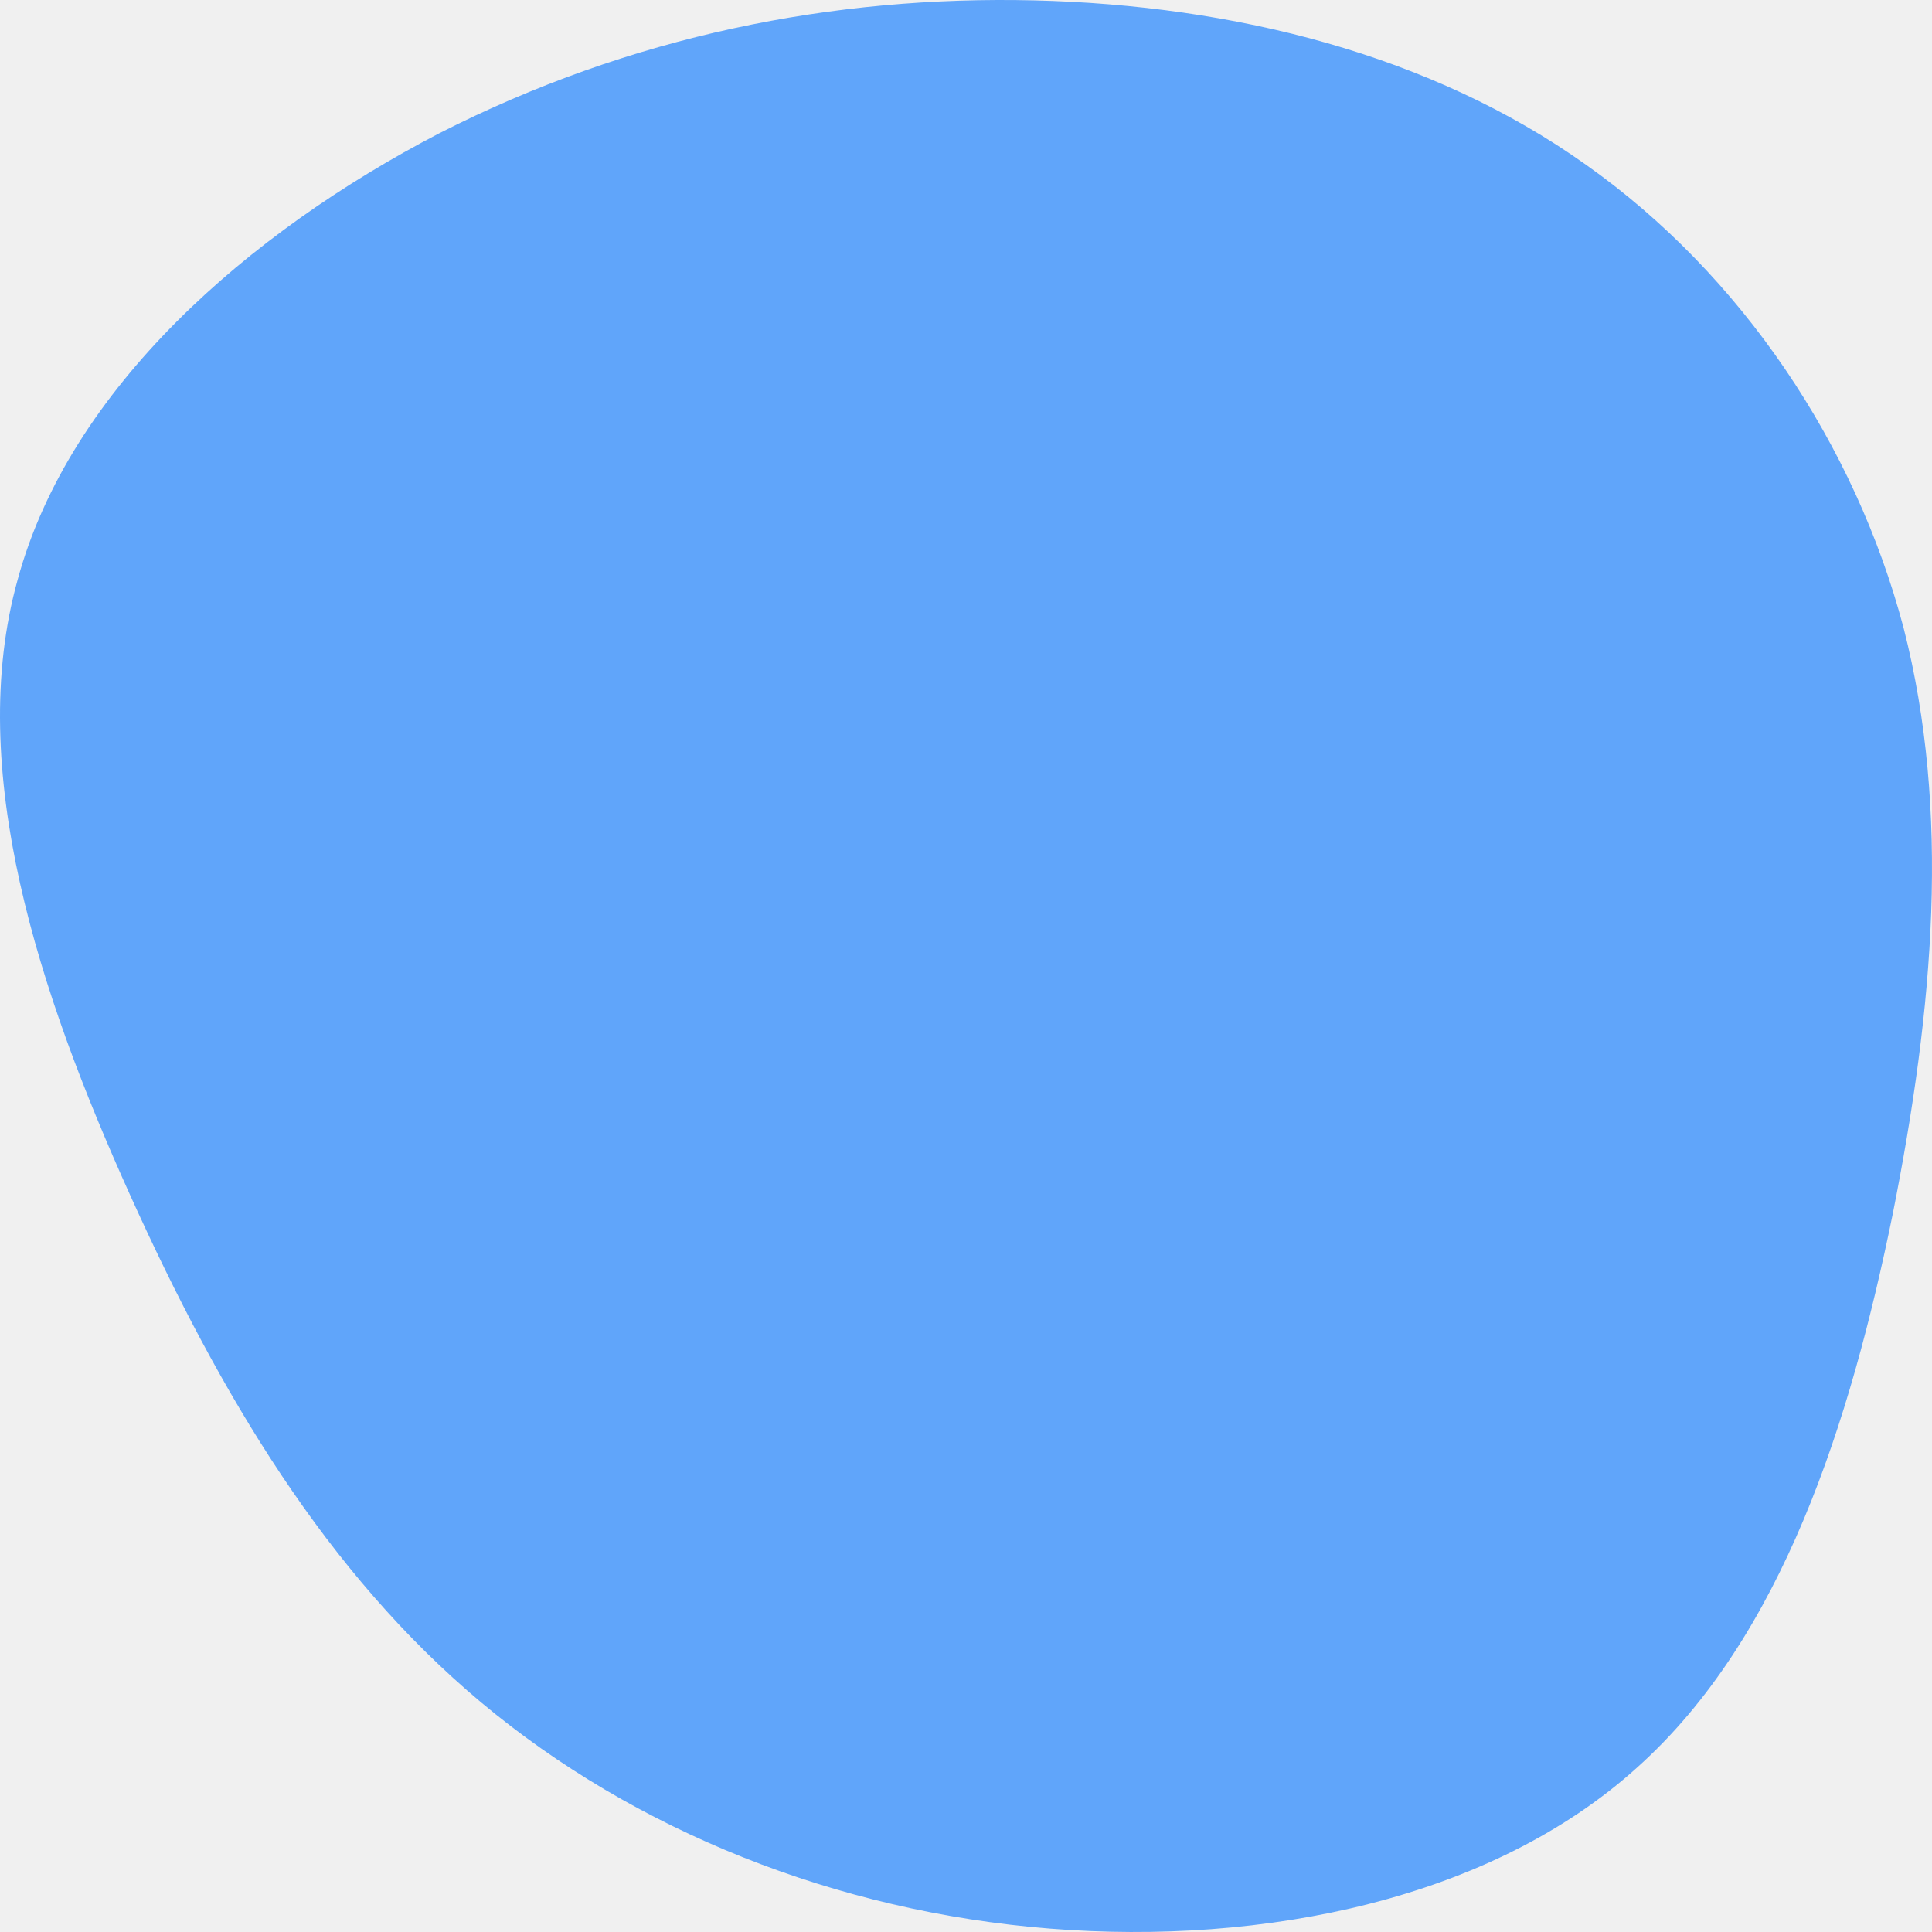
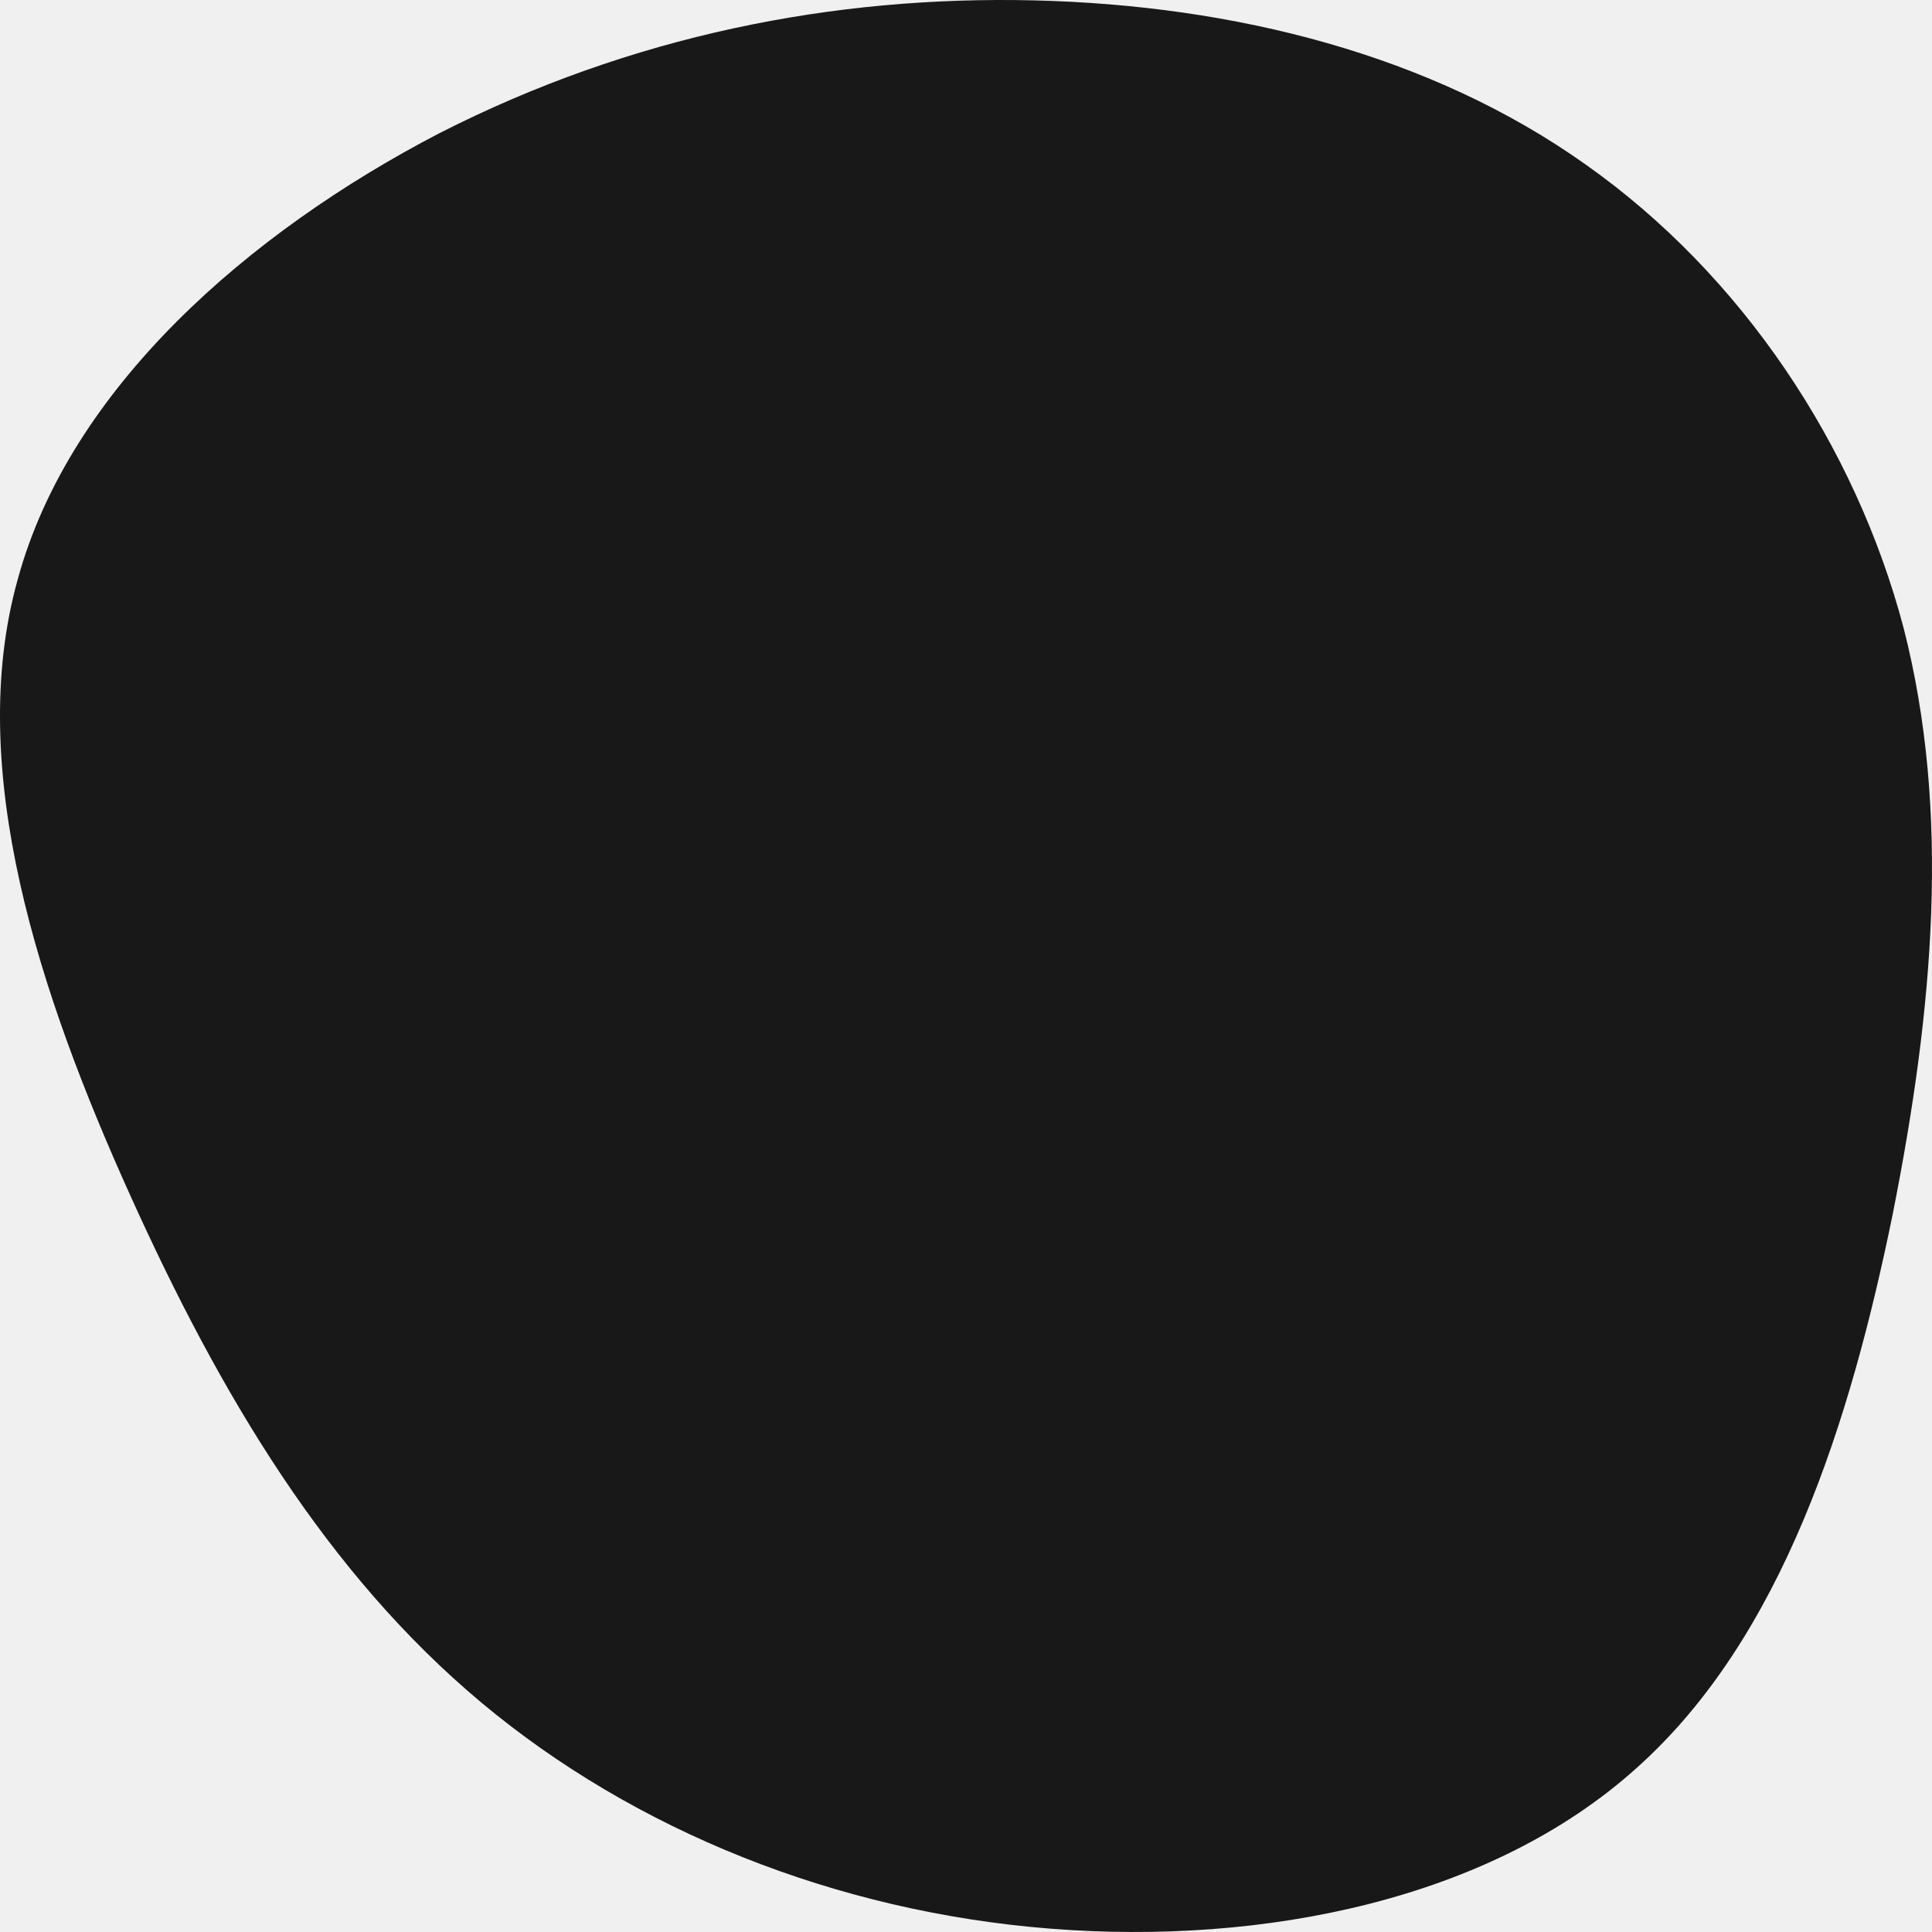
<svg xmlns="http://www.w3.org/2000/svg" width="505" height="505" viewBox="0 0 505 505" fill="none">
  <g clip-path="url(#clip0_239_150)">
-     <path d="M414.573 43.078C455.283 71.834 484.948 116.39 497.571 164.106C509.879 212.137 505.461 263.329 494.731 317.365C483.686 371.401 466.013 427.965 427.827 462.093C389.642 496.537 330.312 508.545 274.454 504.121C218.595 499.697 165.893 478.525 125.814 445.029C85.419 411.217 57.648 364.765 33.979 312.309C10.31 259.853 -9.256 201.077 4.629 151.466C18.2 101.538 64.906 60.774 114.768 34.862C164.946 9.266 217.964 -1.162 270.351 0.102C322.738 1.366 374.178 14.322 414.573 43.078Z" fill="#60a5fa" />
+     <path d="M414.573 43.078C455.283 71.834 484.948 116.39 497.571 164.106C509.879 212.137 505.461 263.329 494.731 317.365C483.686 371.401 466.013 427.965 427.827 462.093C389.642 496.537 330.312 508.545 274.454 504.121C218.595 499.697 165.893 478.525 125.814 445.029C85.419 411.217 57.648 364.765 33.979 312.309C10.31 259.853 -9.256 201.077 4.629 151.466C18.2 101.538 64.906 60.774 114.768 34.862C164.946 9.266 217.964 -1.162 270.351 0.102C322.738 1.366 374.178 14.322 414.573 43.078Z" fill="#181818" />
  </g>
  <defs>
    <clipPath id="clip0_239_150">
      <rect width="505" height="505" fill="white" />
    </clipPath>
  </defs>
</svg>
